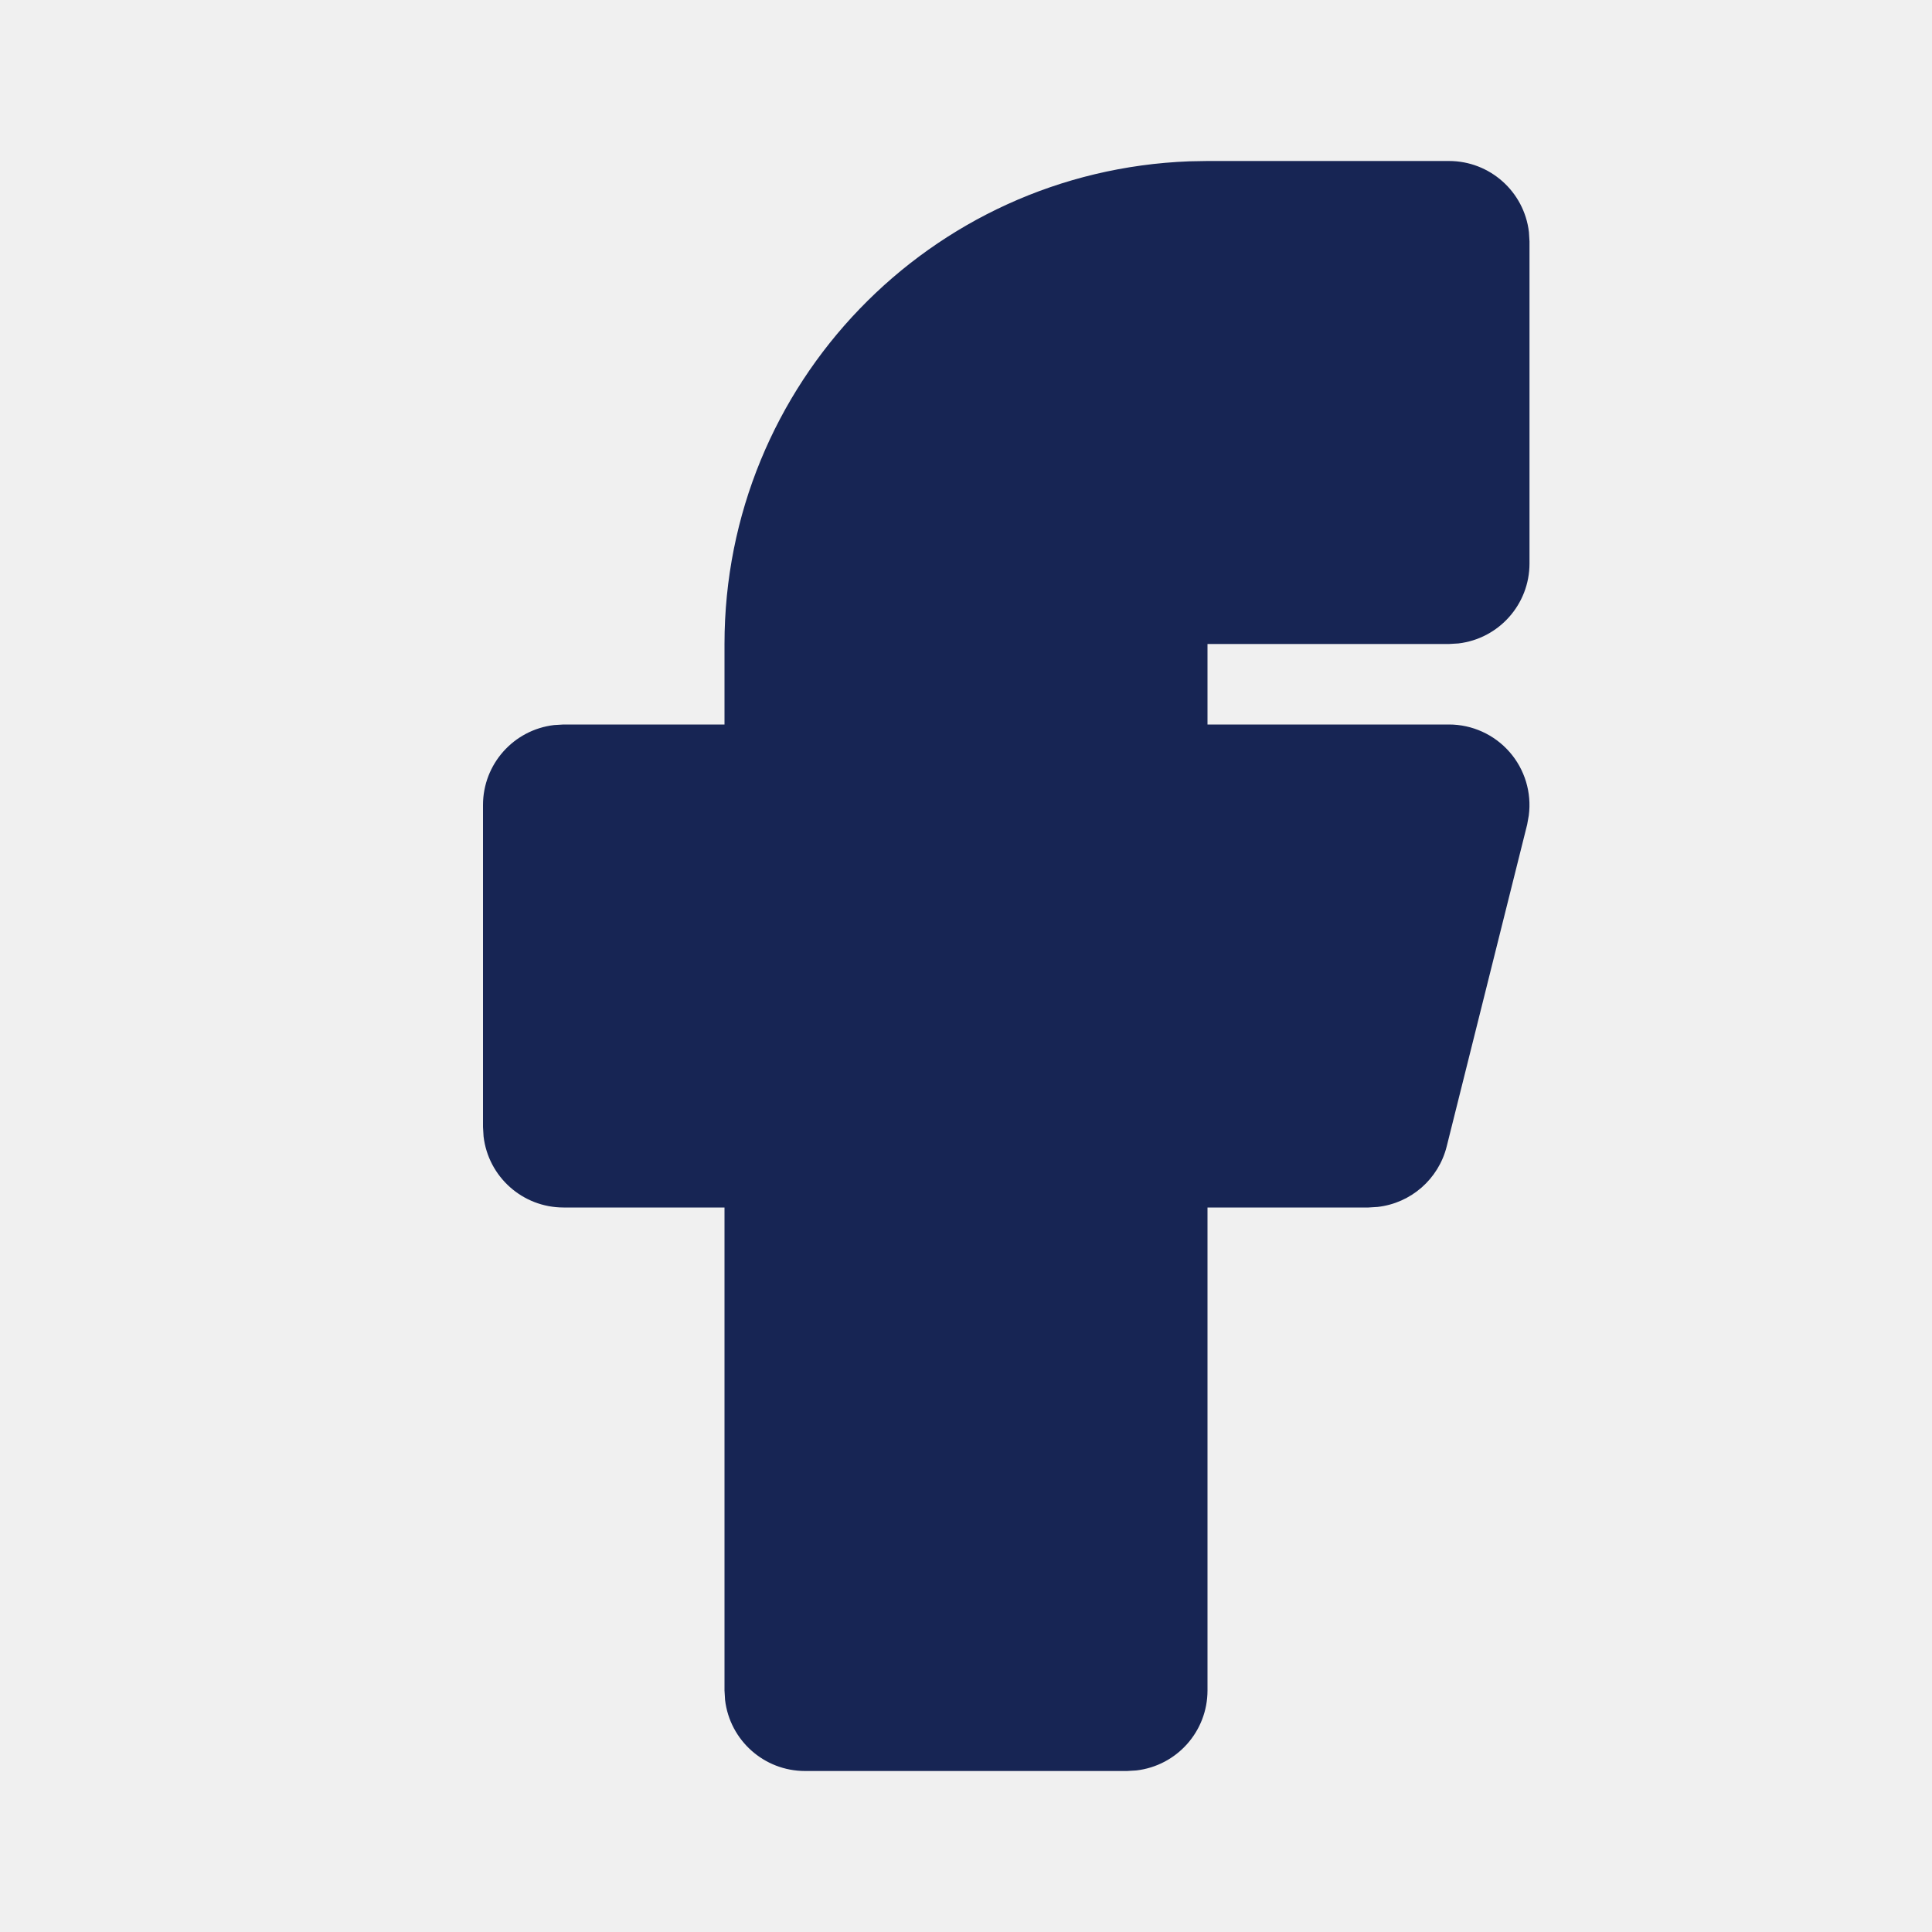
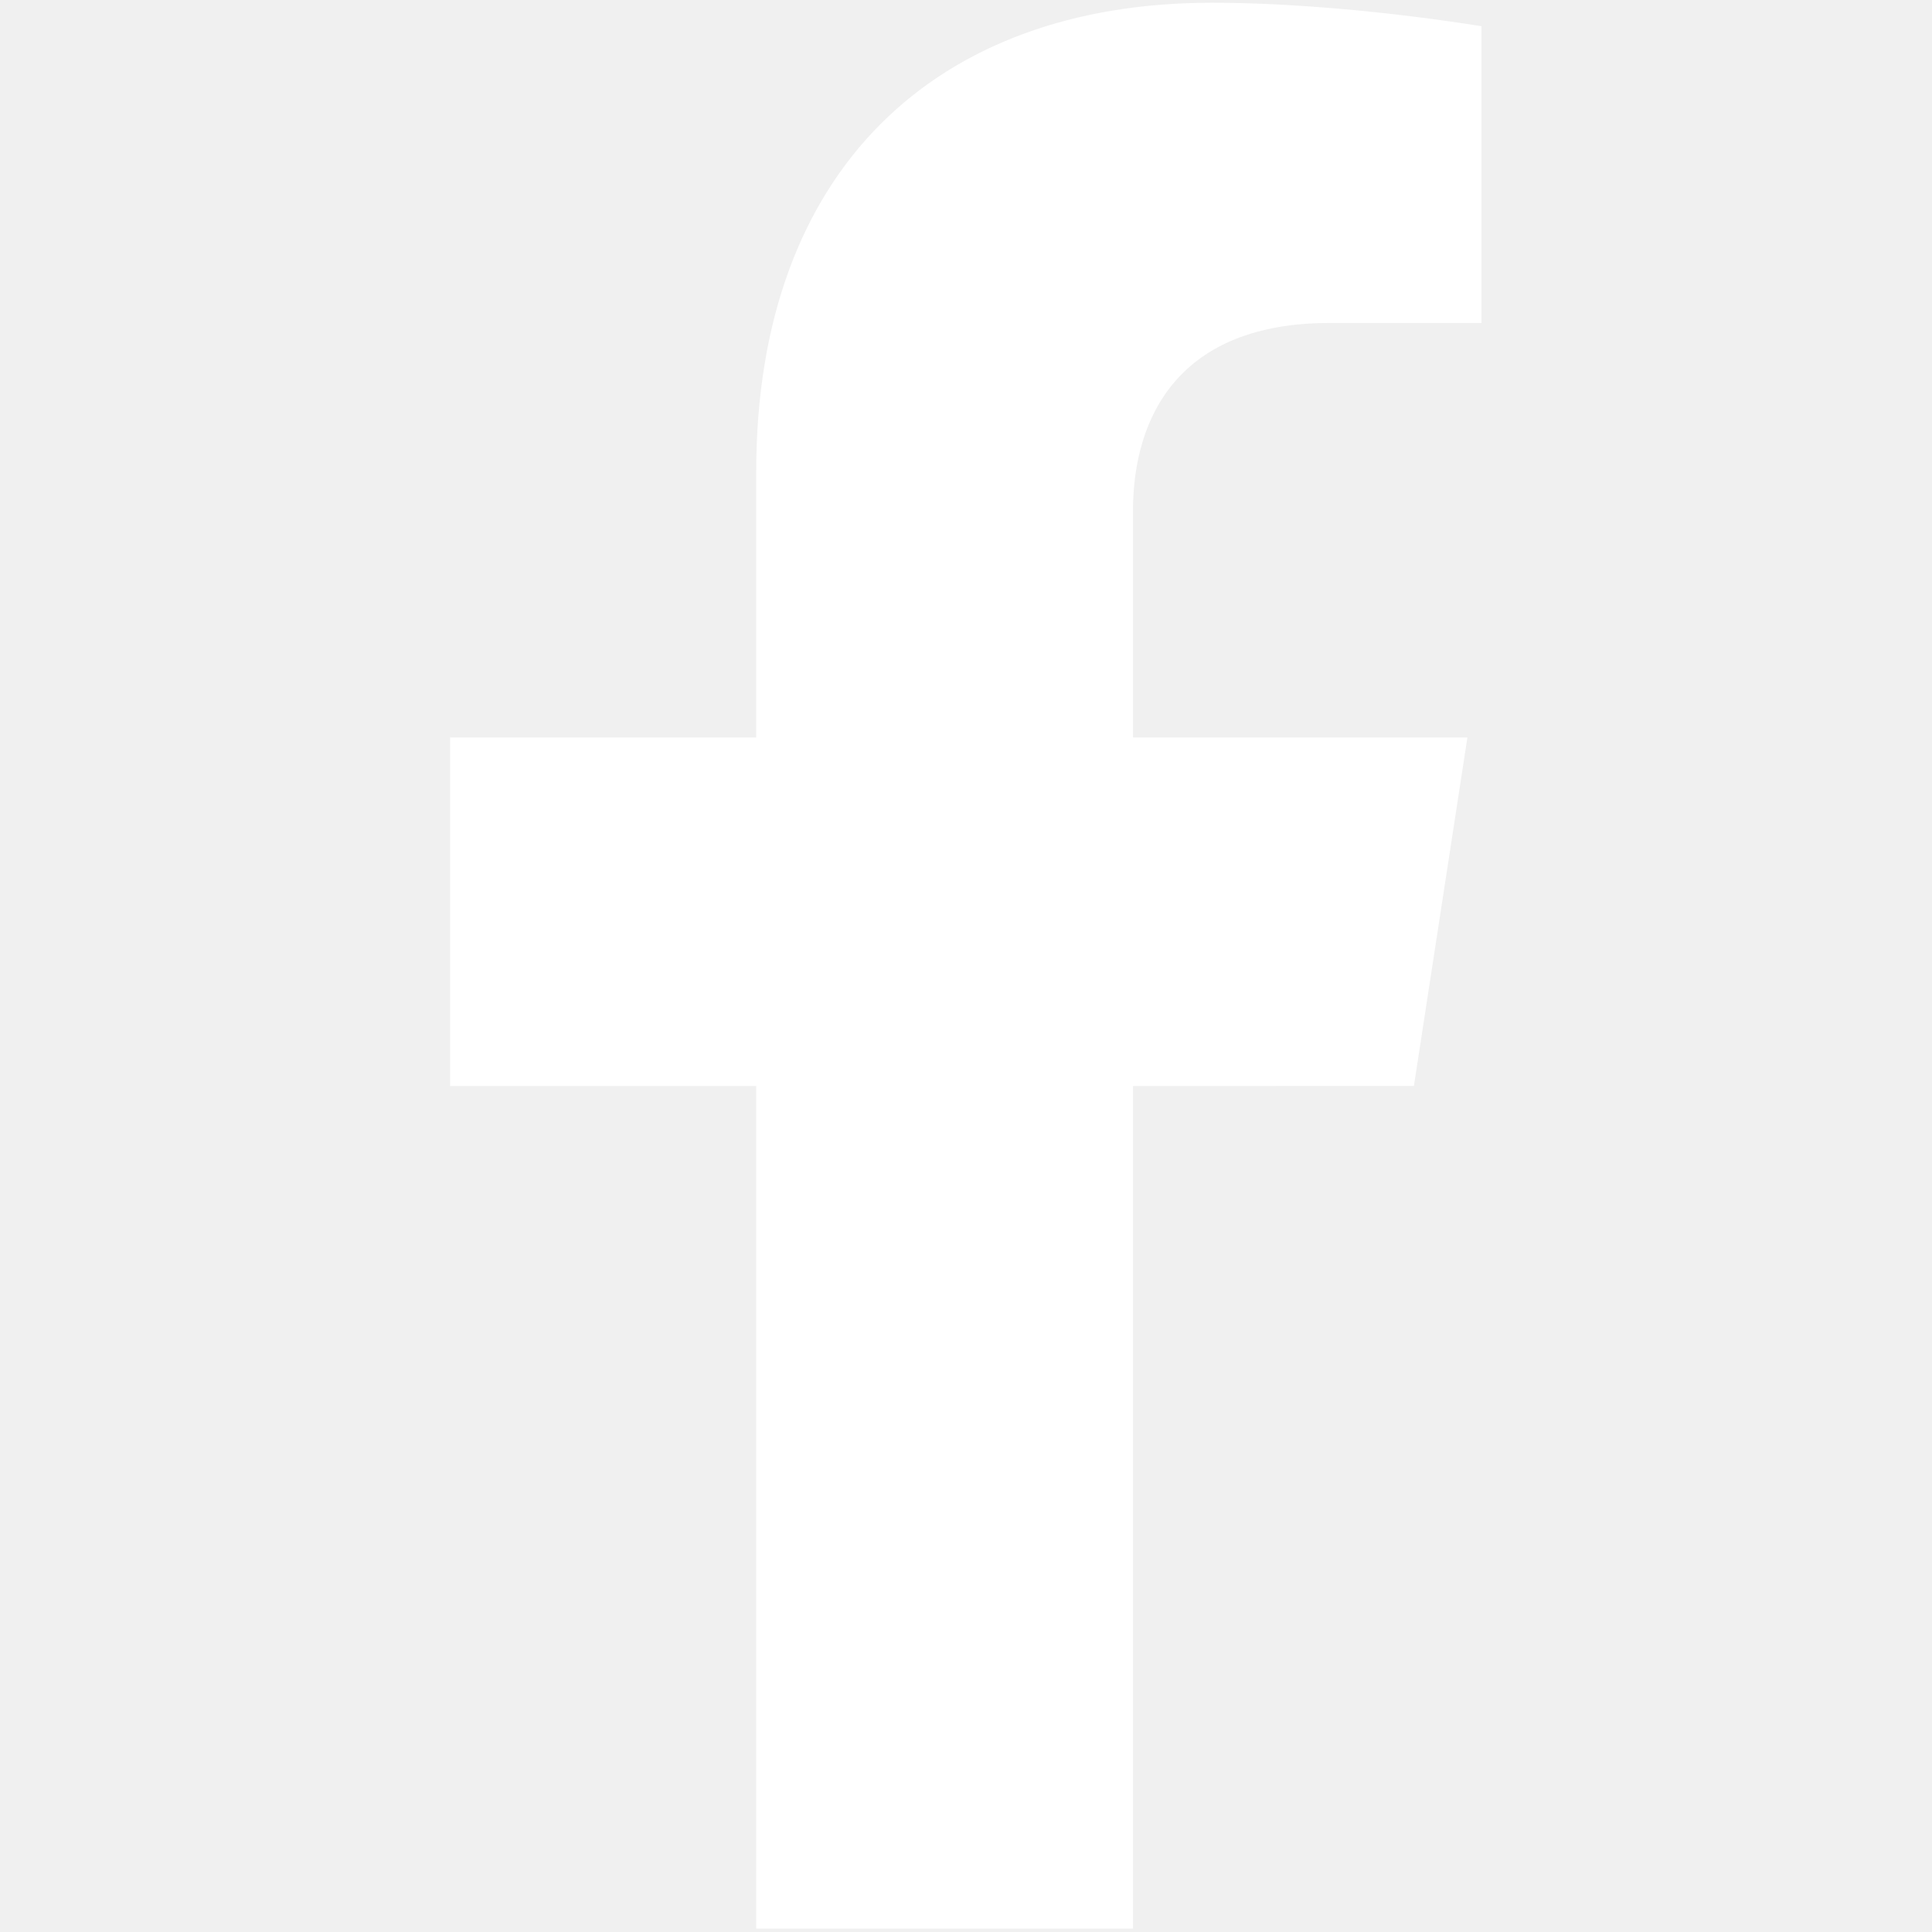
- <svg xmlns="http://www.w3.org/2000/svg" width="24" height="24" viewBox="0 0 24 24" fill="#172554" class="icon icon-tabler icons-tabler-filled icon-tabler-brand-facebook">
-   <path stroke="none" d="M0 0h24v24H0z" fill="none" />
-   <path d="M18 2a1 1 0 0 1 .993 .883l.007 .117v4a1 1 0 0 1 -.883 .993l-.117 .007h-3v1h3a1 1 0 0 1 .991 1.131l-.02 .112l-1 4a1 1 0 0 1      -.858 .75l-.113 .007h-2v6a1 1 0 0 1 -.883 .993l-.117 .007h-4a1 1 0 0 1 -.993 -.883l-.007 -.117v-6h-2a1 1 0 0 1       -.993 -.883l-.007 -.117v-4a1 1 0 0 1 .883 -.993l.117 -.007h2v-1a6 6 0 0 1 5.775 -5.996l.225 -.004h3z" />
+ <svg xmlns="http://www.w3.org/2000/svg" width="24" height="24" viewBox="0 0 188 352" fill="none">
+   <path d="M175.606 197.861L185.354 134.362H124.421V93.155C124.421 75.786 132.93 58.845 160.222 58.845H187.92V4.787C187.92 4.787 162.788 0.5 138.752 0.5C88.576 0.5 55.779 30.917 55.779 85.973V134.373H0V197.872H55.779V351.383H124.421V197.872L175.606 197.861Z" fill="white" />
</svg>
